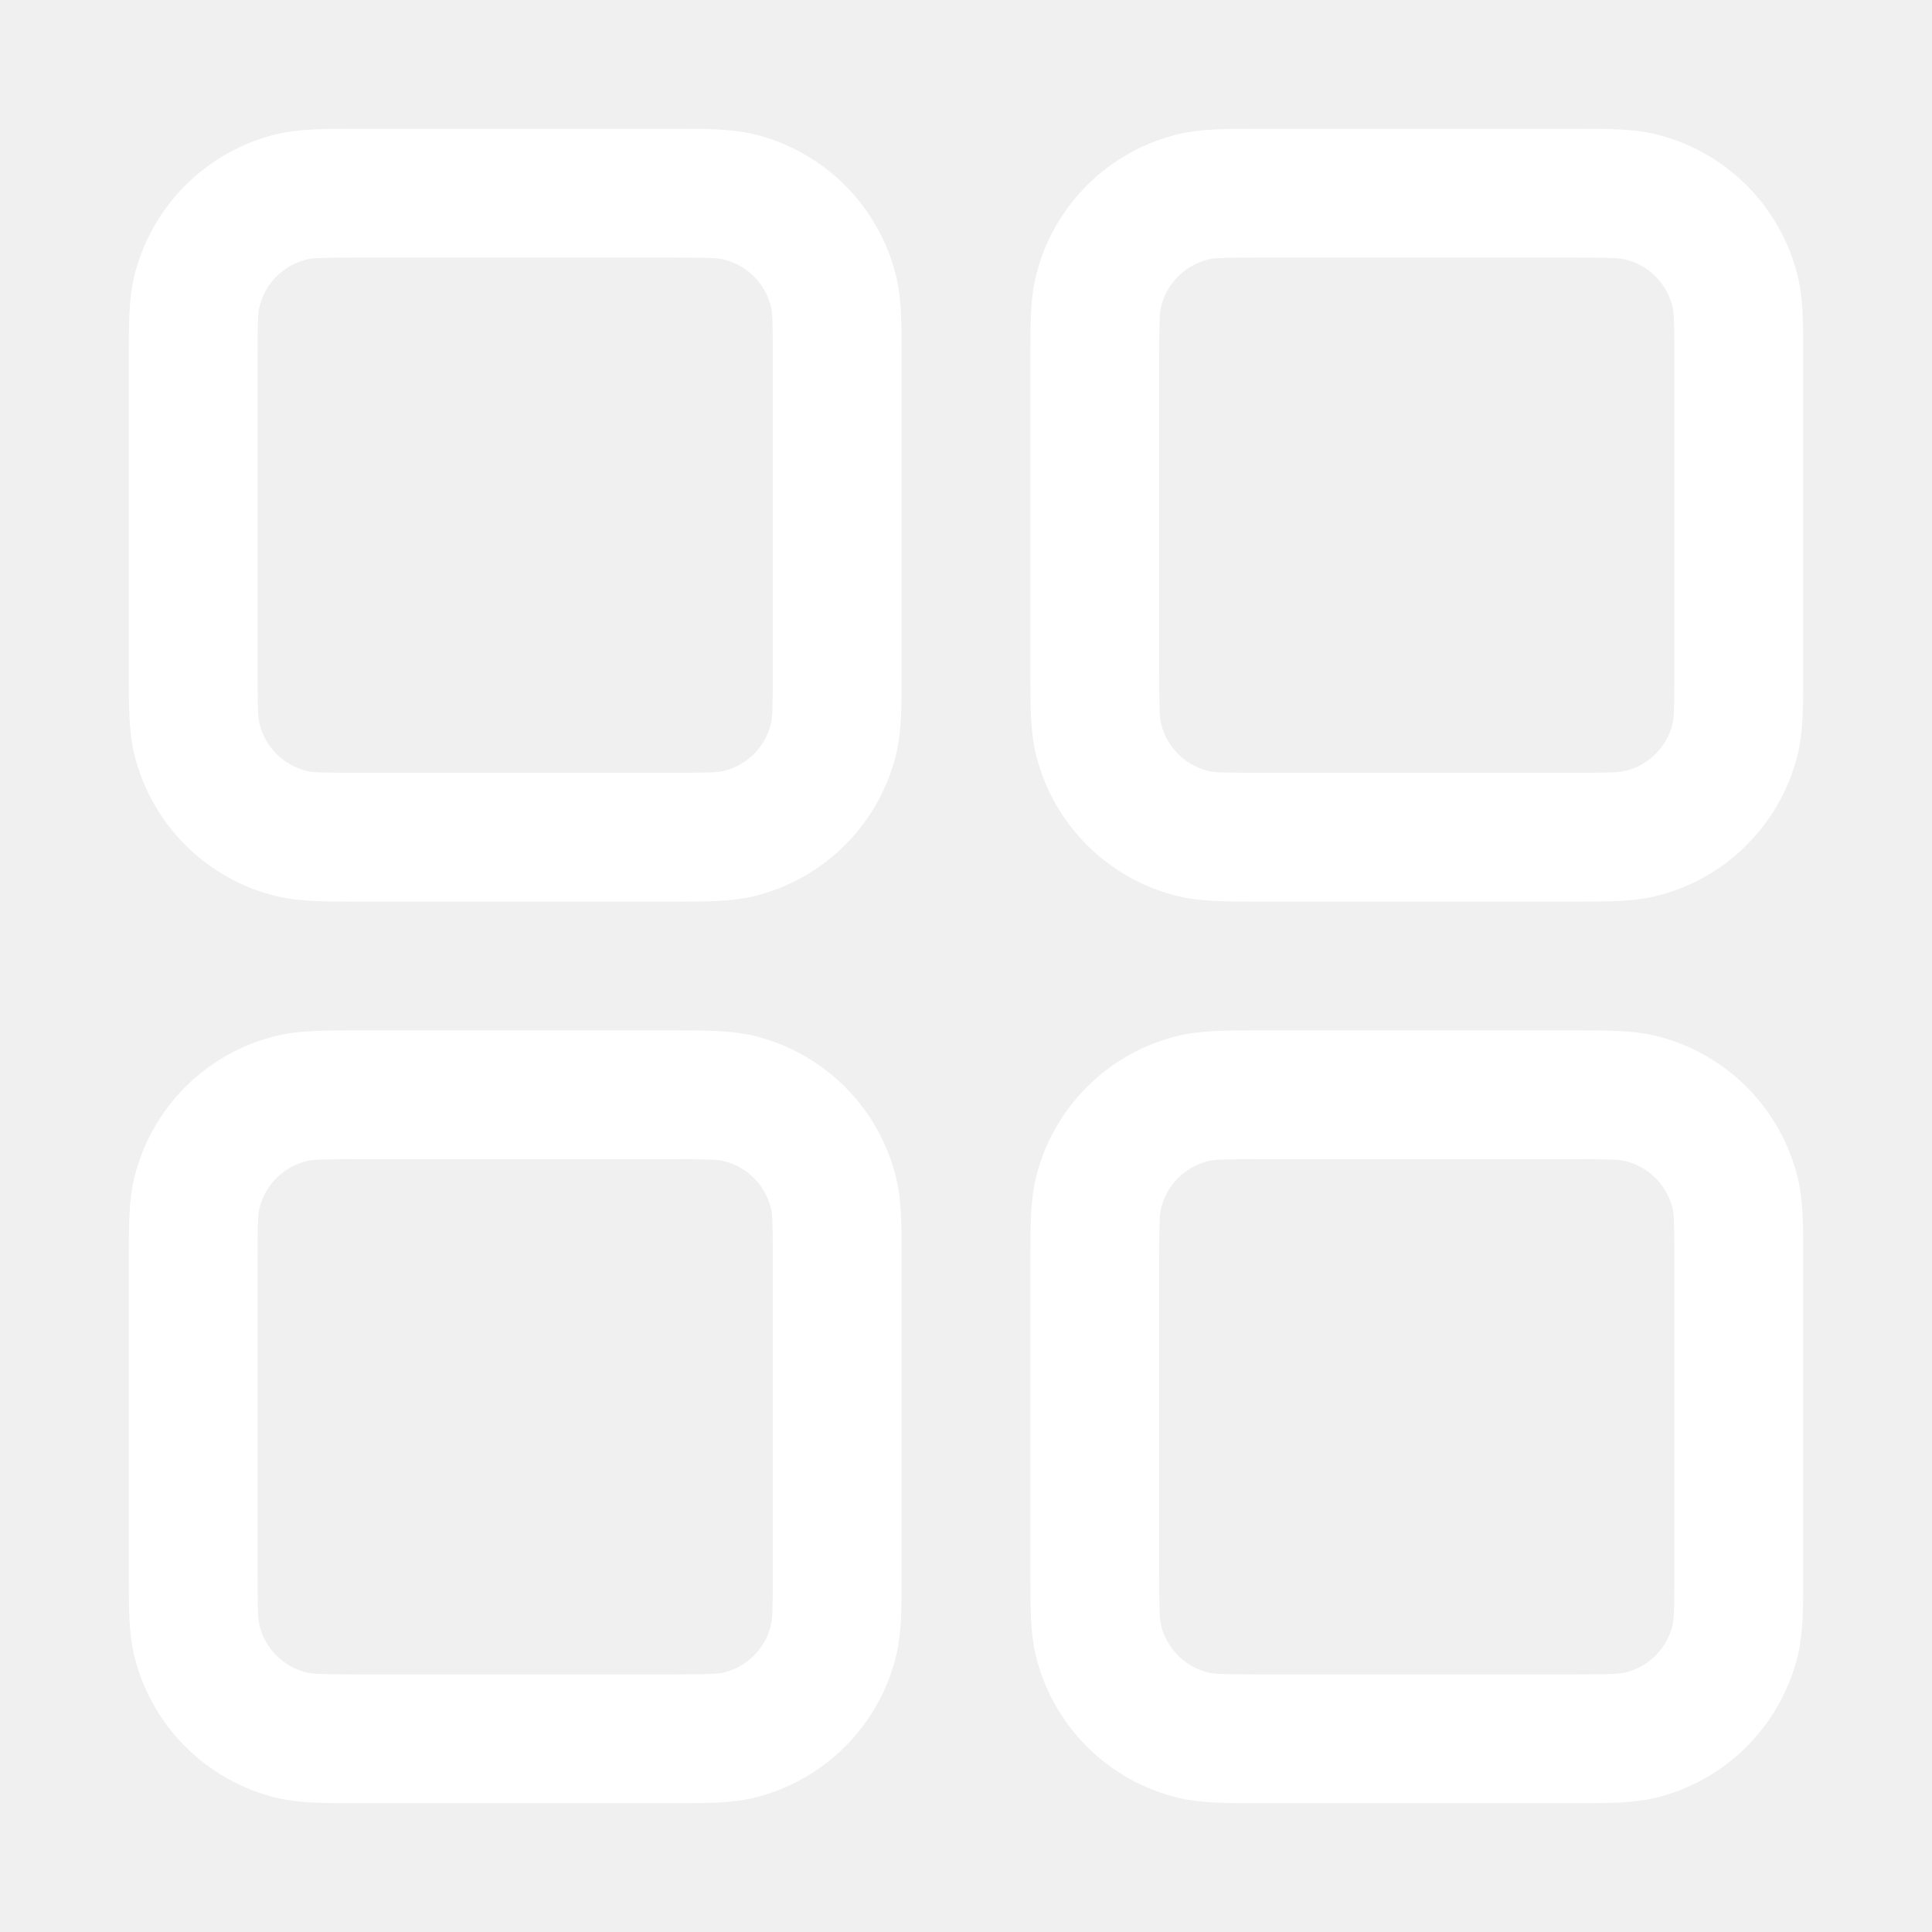
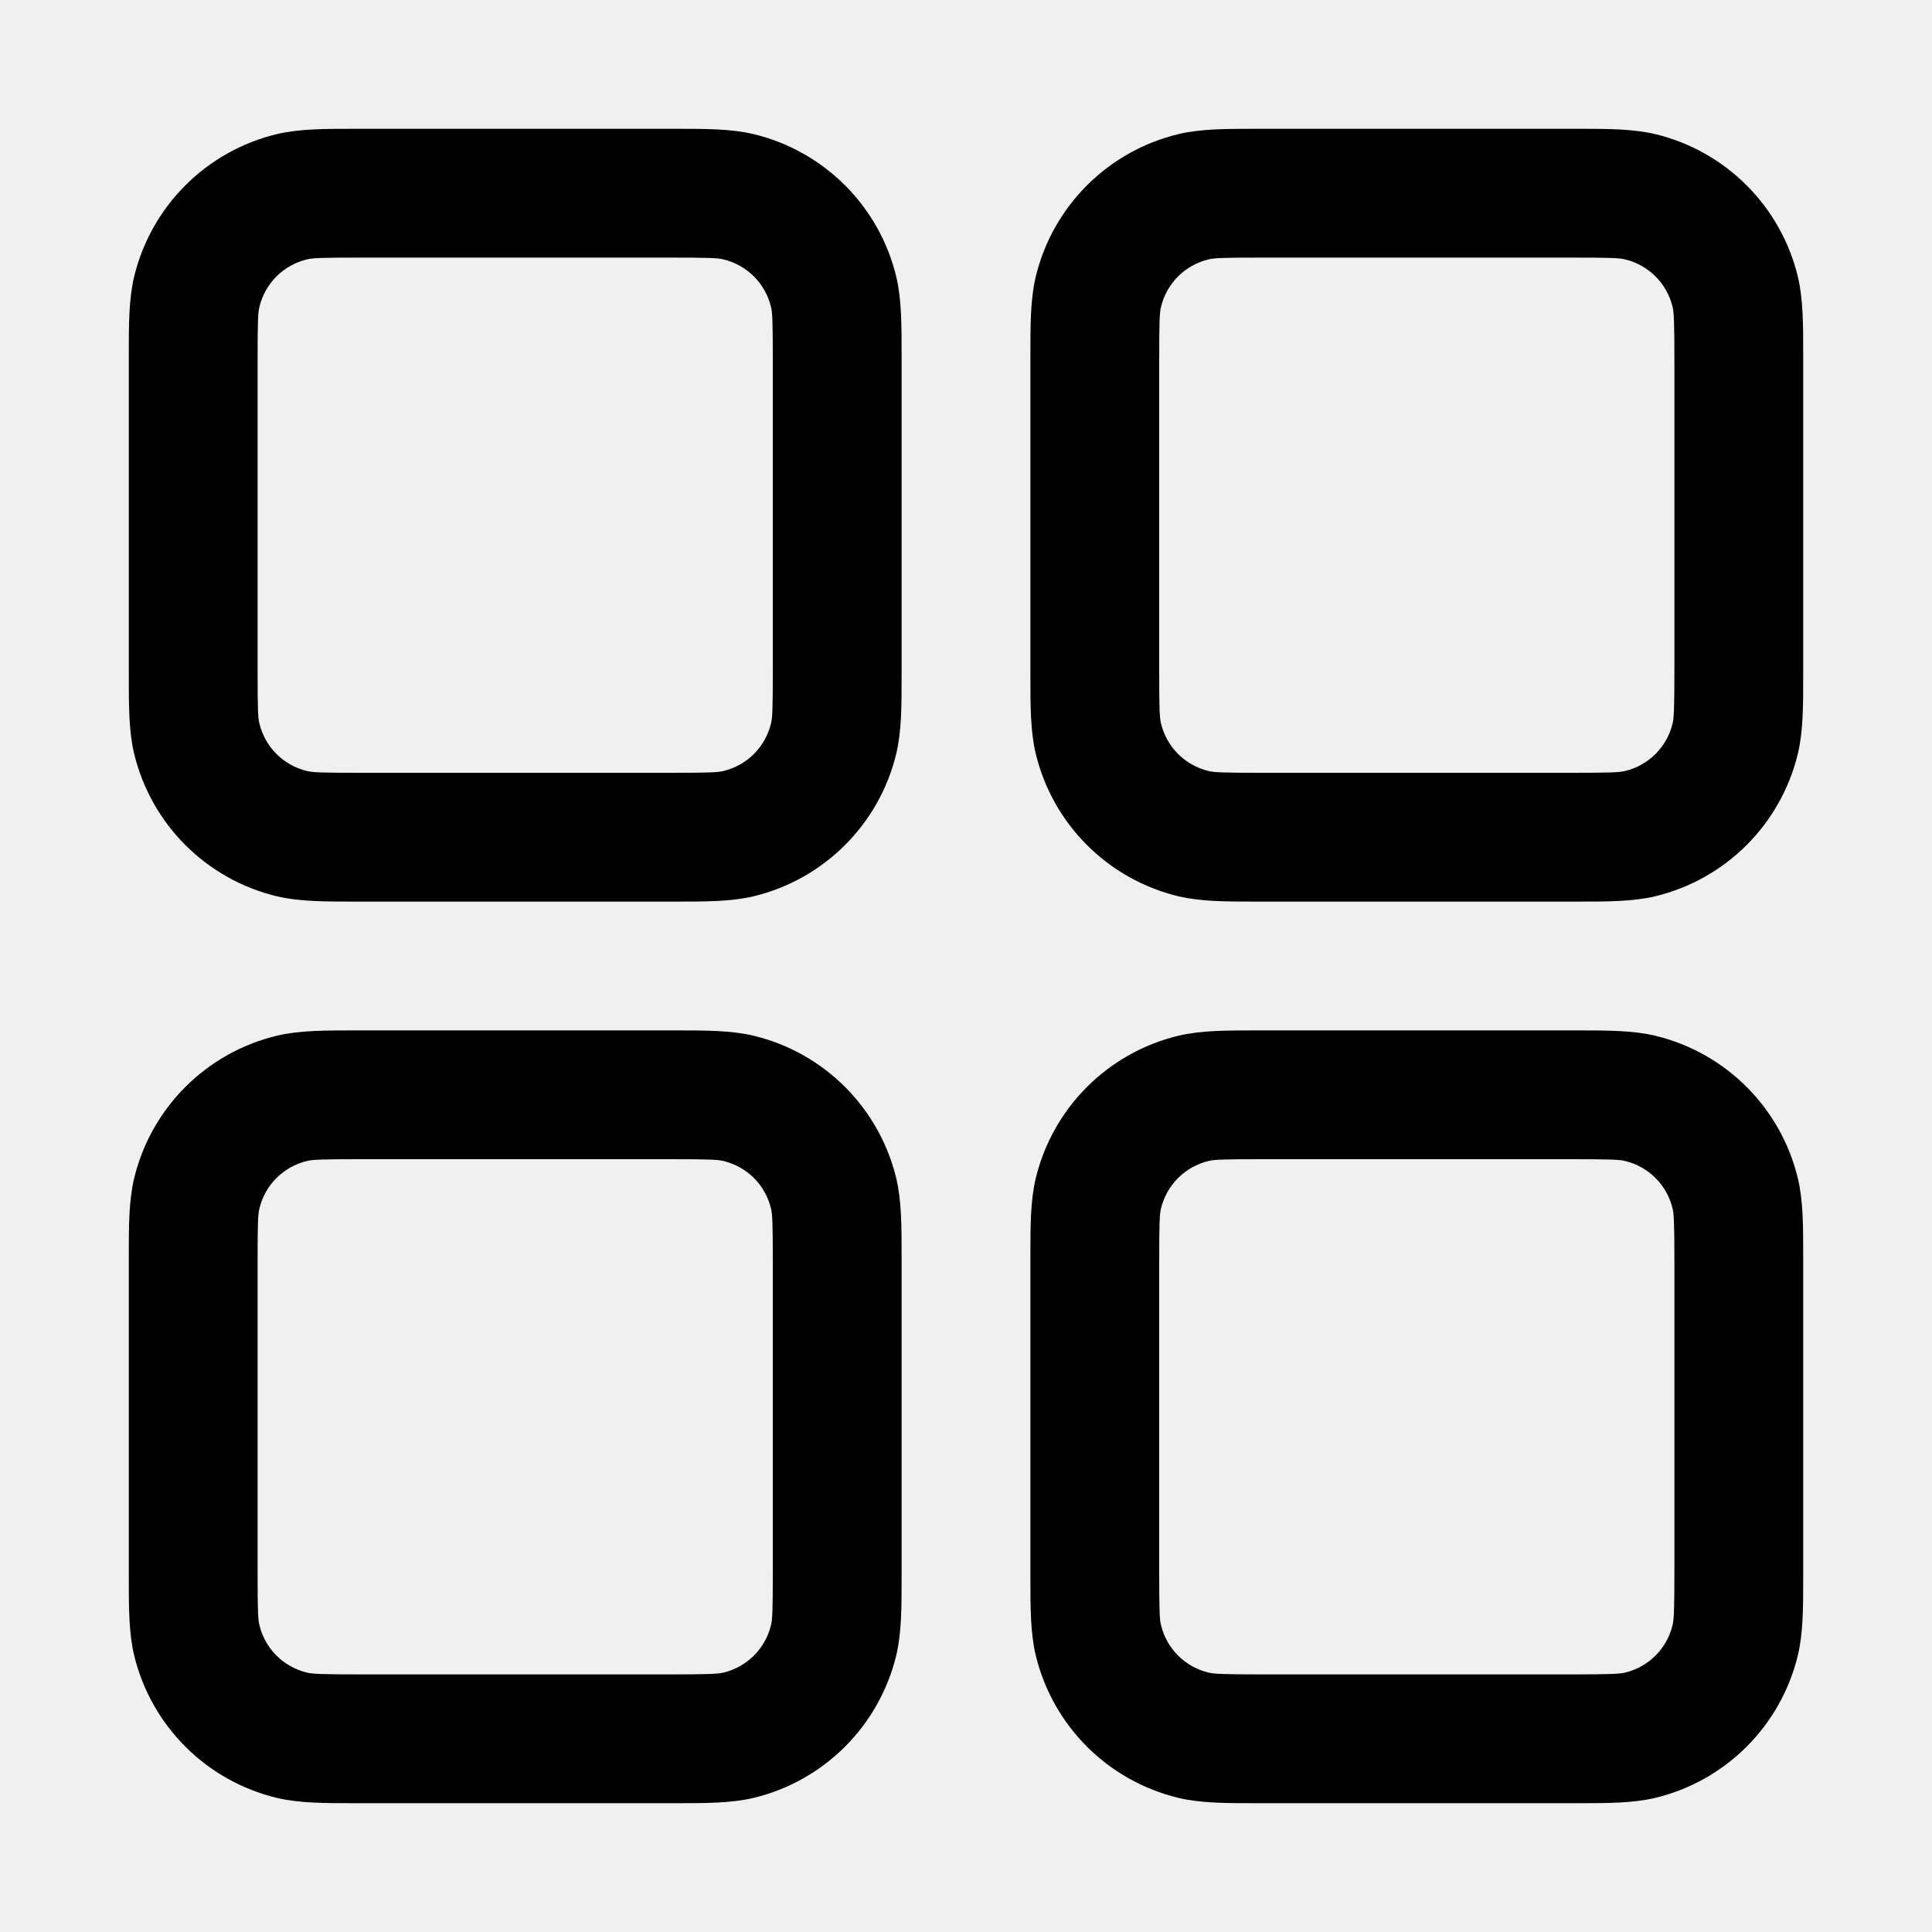
<svg xmlns="http://www.w3.org/2000/svg" width="64px" height="64px" viewBox="0 0 15 15" fill="none">
  <g id="SVGRepo_bgCarrier" stroke-width="0" />
  <g id="SVGRepo_tracerCarrier" stroke-linecap="round" stroke-linejoin="round" />
  <g id="SVGRepo_iconCarrier">
-     <path fill-rule="evenodd" clip-rule="evenodd" d="M2.8 1L2.75 1C2.521 1 2.324 1 2.15 1.041C1.601 1.173 1.173 1.601 1.041 2.15C1 2.324 1 2.521 1 2.75L1 2.8V5.2L1 5.25C1 5.479 1 5.676 1.041 5.85C1.173 6.399 1.601 6.827 2.15 6.959C2.324 7 2.521 7 2.75 7L2.8 7H5.2L5.25 7C5.479 7 5.676 7 5.85 6.959C6.399 6.827 6.827 6.399 6.959 5.85C7 5.676 7 5.479 7 5.25L7 5.2V2.8L7 2.75C7 2.521 7 2.324 6.959 2.15C6.827 1.601 6.399 1.173 5.85 1.041C5.676 1 5.479 1 5.25 1L5.2 1H2.8ZM2.383 2.014C2.426 2.003 2.492 2 2.8 2H5.2C5.508 2 5.574 2.003 5.617 2.014C5.8 2.058 5.942 2.2 5.986 2.383C5.997 2.426 6 2.492 6 2.8V5.2C6 5.508 5.997 5.574 5.986 5.617C5.942 5.8 5.8 5.942 5.617 5.986C5.574 5.997 5.508 6 5.2 6H2.8C2.492 6 2.426 5.997 2.383 5.986C2.2 5.942 2.058 5.8 2.014 5.617C2.003 5.574 2 5.508 2 5.2V2.8C2 2.492 2.003 2.426 2.014 2.383C2.058 2.2 2.2 2.058 2.383 2.014ZM9.8 1L9.75 1C9.521 1 9.324 1 9.15 1.041C8.601 1.173 8.173 1.601 8.041 2.15C8 2.324 8 2.521 8 2.75L8 2.8V5.2L8 5.25C8 5.479 8 5.676 8.041 5.85C8.173 6.399 8.601 6.827 9.15 6.959C9.324 7 9.521 7 9.75 7L9.8 7H12.2L12.25 7C12.479 7 12.676 7 12.85 6.959C13.399 6.827 13.827 6.399 13.959 5.85C14 5.676 14 5.479 14 5.25L14 5.2V2.8L14 2.75C14 2.521 14 2.324 13.959 2.15C13.827 1.601 13.399 1.173 12.85 1.041C12.676 1 12.479 1 12.25 1L12.2 1H9.8ZM9.383 2.014C9.426 2.003 9.492 2 9.8 2H12.2C12.508 2 12.574 2.003 12.617 2.014C12.8 2.058 12.942 2.2 12.986 2.383C12.996 2.426 13 2.492 13 2.8V5.2C13 5.508 12.996 5.574 12.986 5.617C12.942 5.8 12.8 5.942 12.617 5.986C12.574 5.997 12.508 6 12.2 6H9.8C9.492 6 9.426 5.997 9.383 5.986C9.2 5.942 9.058 5.8 9.014 5.617C9.003 5.574 9 5.508 9 5.2V2.8C9 2.492 9.003 2.426 9.014 2.383C9.058 2.2 9.2 2.058 9.383 2.014ZM2.75 8L2.8 8H5.2L5.25 8C5.479 8 5.676 8 5.85 8.041C6.399 8.173 6.827 8.601 6.959 9.15C7 9.324 7 9.521 7 9.75L7 9.8V12.2L7 12.25C7 12.479 7 12.676 6.959 12.85C6.827 13.399 6.399 13.827 5.85 13.959C5.676 14 5.479 14 5.25 14L5.2 14H2.8L2.75 14C2.521 14 2.324 14 2.15 13.959C1.601 13.827 1.173 13.399 1.041 12.85C1 12.676 1 12.479 1 12.25L1 12.2V9.8L1 9.75C1 9.521 1 9.324 1.041 9.15C1.173 8.601 1.601 8.173 2.15 8.041C2.324 8 2.521 8 2.75 8ZM2.8 9C2.492 9 2.426 9.003 2.383 9.014C2.2 9.058 2.058 9.2 2.014 9.383C2.003 9.426 2 9.492 2 9.8V12.2C2 12.508 2.003 12.574 2.014 12.617C2.058 12.8 2.2 12.942 2.383 12.986C2.426 12.996 2.492 13 2.8 13H5.2C5.508 13 5.574 12.996 5.617 12.986C5.8 12.942 5.942 12.8 5.986 12.617C5.997 12.574 6 12.508 6 12.2V9.8C6 9.492 5.997 9.426 5.986 9.383C5.942 9.2 5.8 9.058 5.617 9.014C5.574 9.003 5.508 9 5.2 9H2.8ZM9.8 8L9.75 8C9.521 8 9.324 8 9.15 8.041C8.601 8.173 8.173 8.601 8.041 9.15C8 9.324 8 9.521 8 9.75L8 9.8V12.2L8 12.25C8 12.479 8 12.676 8.041 12.85C8.173 13.399 8.601 13.827 9.15 13.959C9.324 14 9.521 14 9.75 14L9.8 14H12.2L12.25 14C12.479 14 12.676 14 12.85 13.959C13.399 13.827 13.827 13.399 13.959 12.85C14 12.676 14 12.479 14 12.25L14 12.2V9.8L14 9.75C14 9.521 14 9.324 13.959 9.15C13.827 8.601 13.399 8.173 12.85 8.041C12.676 8 12.479 8 12.25 8L12.2 8H9.8ZM9.383 9.014C9.426 9.003 9.492 9 9.8 9H12.2C12.508 9 12.574 9.003 12.617 9.014C12.8 9.058 12.942 9.2 12.986 9.383C12.996 9.426 13 9.492 13 9.8V12.2C13 12.508 12.996 12.574 12.986 12.617C12.942 12.8 12.8 12.942 12.617 12.986C12.574 12.996 12.508 13 12.2 13H9.8C9.492 13 9.426 12.996 9.383 12.986C9.2 12.942 9.058 12.8 9.014 12.617C9.003 12.574 9 12.508 9 12.2V9.8C9 9.492 9.003 9.426 9.014 9.383C9.058 9.2 9.2 9.058 9.383 9.014Z" fill="#ffffff" />
+     <path fill-rule="evenodd" clip-rule="evenodd" d="M2.8 1L2.75 1C2.521 1 2.324 1 2.15 1.041C1.601 1.173 1.173 1.601 1.041 2.15C1 2.324 1 2.521 1 2.75L1 2.8V5.2L1 5.25C1 5.479 1 5.676 1.041 5.85C1.173 6.399 1.601 6.827 2.15 6.959C2.324 7 2.521 7 2.75 7L2.8 7H5.2L5.25 7C5.479 7 5.676 7 5.85 6.959C6.399 6.827 6.827 6.399 6.959 5.85C7 5.676 7 5.479 7 5.25L7 5.2V2.8L7 2.75C7 2.521 7 2.324 6.959 2.15C6.827 1.601 6.399 1.173 5.85 1.041C5.676 1 5.479 1 5.25 1L5.2 1H2.8ZM2.383 2.014C2.426 2.003 2.492 2 2.8 2H5.2C5.508 2 5.574 2.003 5.617 2.014C5.8 2.058 5.942 2.2 5.986 2.383C5.997 2.426 6 2.492 6 2.8V5.2C6 5.508 5.997 5.574 5.986 5.617C5.942 5.8 5.8 5.942 5.617 5.986C5.574 5.997 5.508 6 5.2 6H2.8C2.492 6 2.426 5.997 2.383 5.986C2.2 5.942 2.058 5.8 2.014 5.617C2.003 5.574 2 5.508 2 5.2V2.8C2 2.492 2.003 2.426 2.014 2.383C2.058 2.2 2.2 2.058 2.383 2.014ZM9.8 1L9.75 1C9.521 1 9.324 1 9.15 1.041C8.601 1.173 8.173 1.601 8.041 2.15C8 2.324 8 2.521 8 2.75L8 2.8V5.2L8 5.25C8 5.479 8 5.676 8.041 5.85C8.173 6.399 8.601 6.827 9.15 6.959C9.324 7 9.521 7 9.75 7L9.8 7H12.2L12.25 7C12.479 7 12.676 7 12.85 6.959C13.399 6.827 13.827 6.399 13.959 5.85C14 5.676 14 5.479 14 5.25L14 5.2V2.8L14 2.75C14 2.521 14 2.324 13.959 2.15C13.827 1.601 13.399 1.173 12.85 1.041C12.676 1 12.479 1 12.25 1L12.2 1H9.8ZM9.383 2.014C9.426 2.003 9.492 2 9.8 2H12.2C12.508 2 12.574 2.003 12.617 2.014C12.8 2.058 12.942 2.2 12.986 2.383C12.996 2.426 13 2.492 13 2.8V5.2C13 5.508 12.996 5.574 12.986 5.617C12.942 5.8 12.8 5.942 12.617 5.986C12.574 5.997 12.508 6 12.2 6H9.8C9.492 6 9.426 5.997 9.383 5.986C9.2 5.942 9.058 5.8 9.014 5.617C9.003 5.574 9 5.508 9 5.2V2.8C9 2.492 9.003 2.426 9.014 2.383C9.058 2.2 9.2 2.058 9.383 2.014ZM2.75 8L2.8 8H5.2L5.25 8C5.479 8 5.676 8 5.85 8.041C6.399 8.173 6.827 8.601 6.959 9.15C7 9.324 7 9.521 7 9.75L7 9.8V12.2L7 12.25C7 12.479 7 12.676 6.959 12.85C6.827 13.399 6.399 13.827 5.85 13.959C5.676 14 5.479 14 5.25 14L5.2 14H2.8L2.75 14C2.521 14 2.324 14 2.15 13.959C1.601 13.827 1.173 13.399 1.041 12.85C1 12.676 1 12.479 1 12.25L1 12.2V9.8L1 9.75C1 9.521 1 9.324 1.041 9.15C1.173 8.601 1.601 8.173 2.15 8.041C2.324 8 2.521 8 2.75 8ZM2.8 9C2.492 9 2.426 9.003 2.383 9.014C2.2 9.058 2.058 9.2 2.014 9.383C2.003 9.426 2 9.492 2 9.8V12.2C2 12.508 2.003 12.574 2.014 12.617C2.058 12.8 2.2 12.942 2.383 12.986C2.426 12.996 2.492 13 2.8 13H5.2C5.508 13 5.574 12.996 5.617 12.986C5.8 12.942 5.942 12.8 5.986 12.617C5.997 12.574 6 12.508 6 12.2V9.8C6 9.492 5.997 9.426 5.986 9.383C5.942 9.2 5.8 9.058 5.617 9.014C5.574 9.003 5.508 9 5.2 9H2.8ZM9.8 8L9.75 8C9.521 8 9.324 8 9.15 8.041C8.601 8.173 8.173 8.601 8.041 9.15C8 9.324 8 9.521 8 9.75L8 9.8V12.2L8 12.25C8 12.479 8 12.676 8.041 12.85C8.173 13.399 8.601 13.827 9.15 13.959C9.324 14 9.521 14 9.75 14L9.8 14H12.2L12.25 14C12.479 14 12.676 14 12.85 13.959C13.399 13.827 13.827 13.399 13.959 12.85C14 12.676 14 12.479 14 12.25L14 12.2V9.8L14 9.75C14 9.521 14 9.324 13.959 9.15C13.827 8.601 13.399 8.173 12.85 8.041C12.676 8 12.479 8 12.25 8L12.2 8H9.8ZM9.383 9.014C9.426 9.003 9.492 9 9.8 9H12.2C12.508 9 12.574 9.003 12.617 9.014C12.8 9.058 12.942 9.2 12.986 9.383C12.996 9.426 13 9.492 13 9.8V12.2C13 12.508 12.996 12.574 12.986 12.617C12.942 12.8 12.8 12.942 12.617 12.986C12.574 12.996 12.508 13 12.2 13H9.8C9.492 13 9.426 12.996 9.383 12.986C9.2 12.942 9.058 12.8 9.014 12.617C9.003 12.574 9 12.508 9 12.2V9.8C9 9.492 9.003 9.426 9.014 9.383C9.058 9.2 9.2 9.058 9.383 9.014Z" fill="#000000" />
  </g>
</svg>
